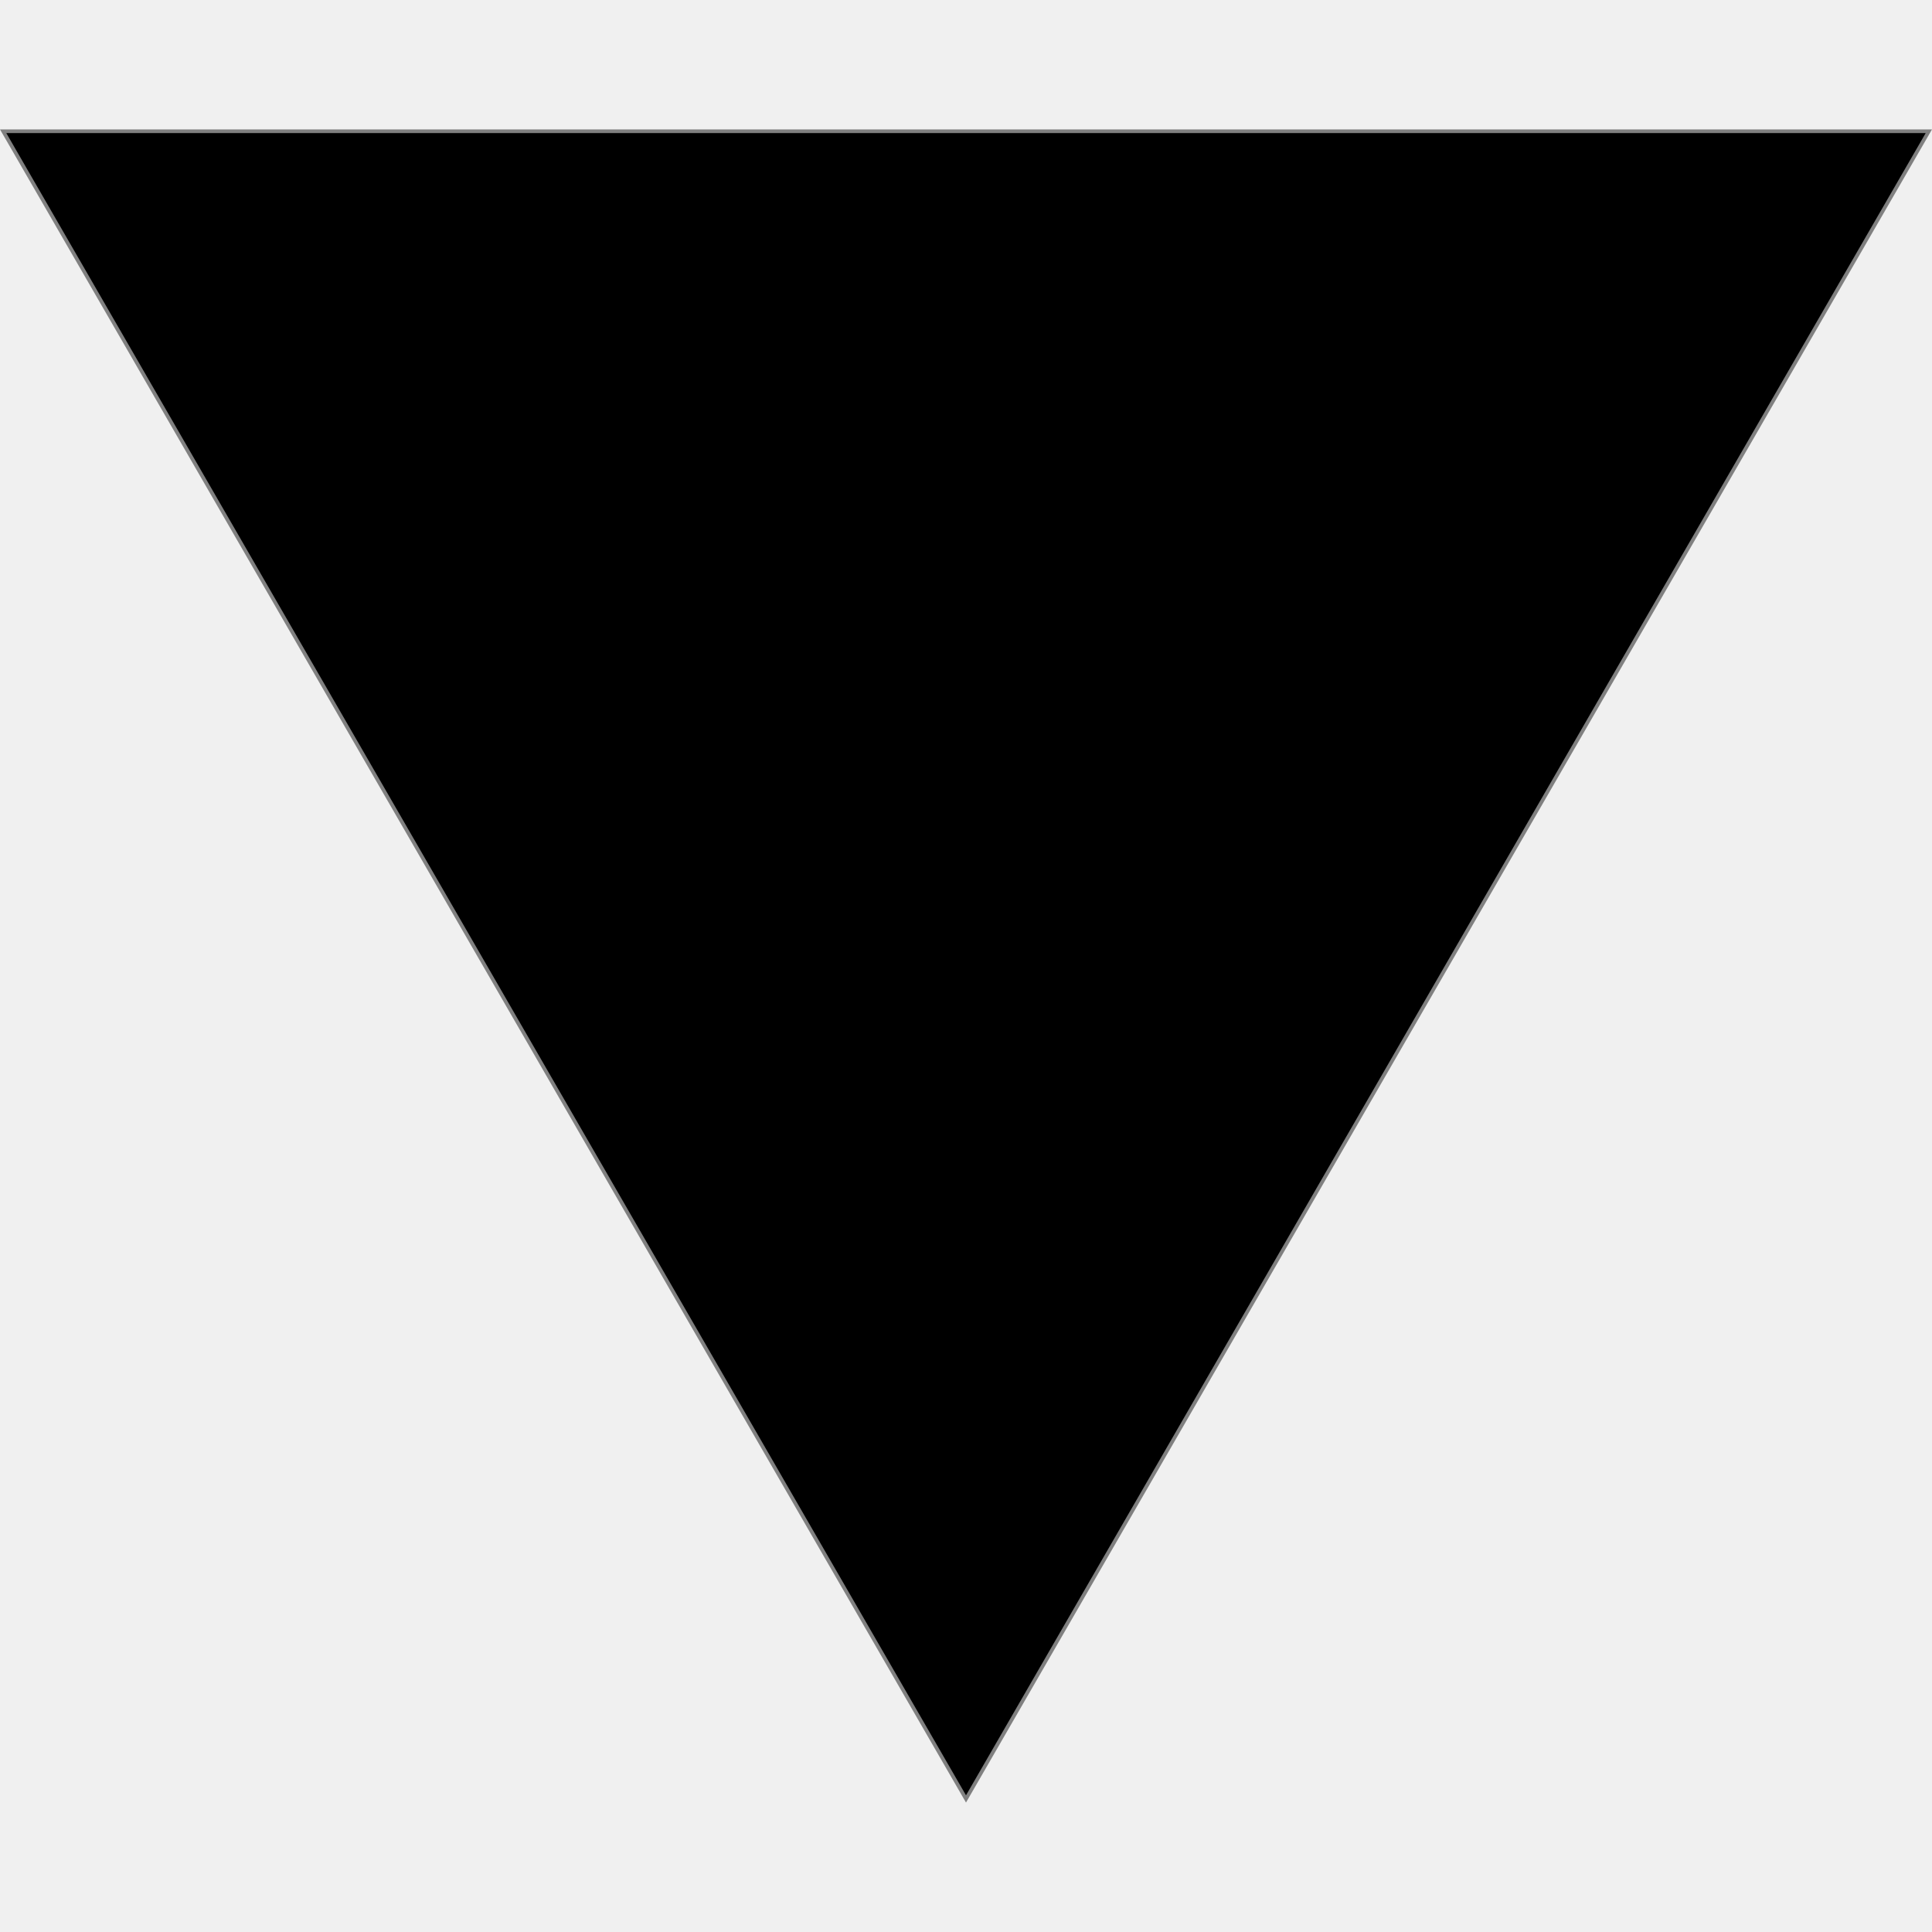
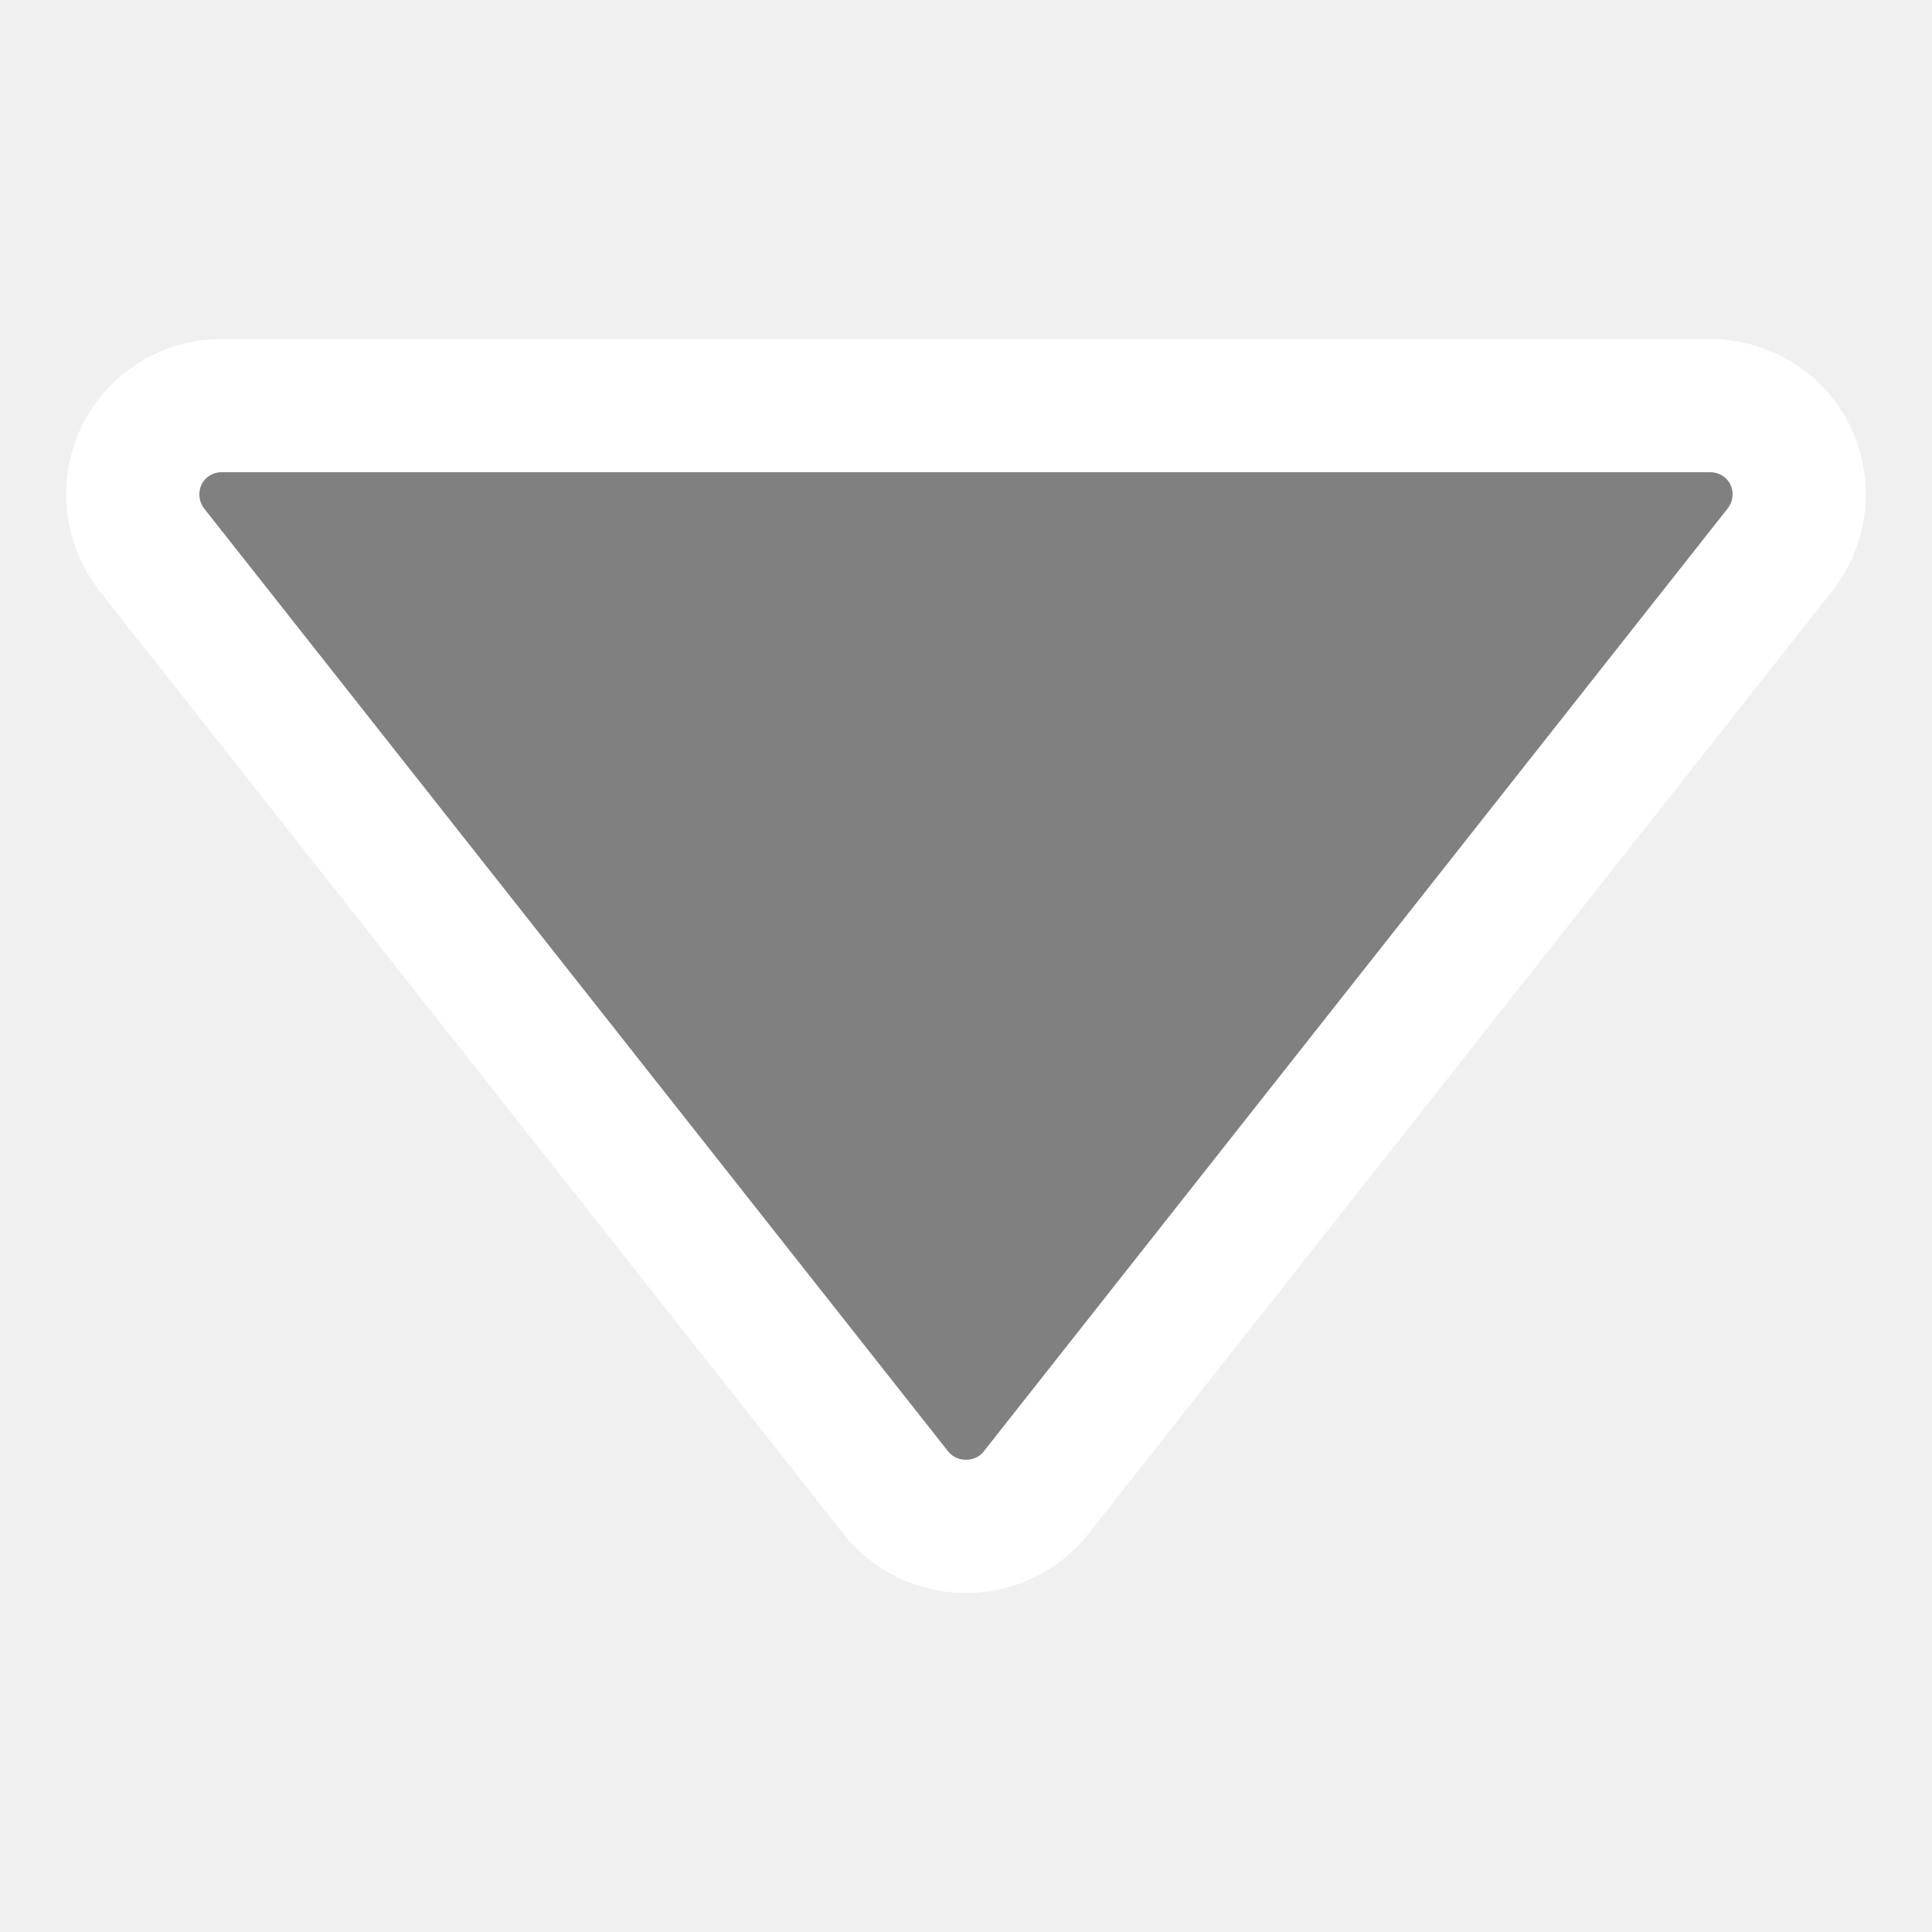
- <svg xmlns="http://www.w3.org/2000/svg" version="1.1" id="Layer_1" width="100" height="100" viewBox="0 0 531.74 460.5" overflow="visible" enable-background="new 0 0 531.74 460.5" xml:space="preserve">
-   <polygon stroke="#808080" points="530.874,0.5 265.87,459.5 0.866,0.5 " />
+ <svg xmlns="http://www.w3.org/2000/svg" fill="#808080" height="500px" width="500px" version="1.1" id="Capa_1" viewBox="-3.74 -3.74 36.25 36.25" xml:space="preserve" stroke="#808080" stroke-width="0">
+   <g id="SVGRepo_bgCarrier" stroke-width="0" />
+   <g id="SVGRepo_tracerCarrier" stroke-linecap="round" stroke-linejoin="round" stroke="#FFFFFF" stroke-width="5">
+     <g>
+       <g id="c106_arrow">
+         <path d="M28.678,5.798L14.713,23.499c-0.16,0.201-0.495,0.201-0.658,0L0.088,5.798C-0.009,5.669-0.027,5.501,0.04,5.353 C0.111,5.209,0.26,5.12,0.414,5.12H28.35c0.16,0,0.31,0.089,0.378,0.233C28.798,5.501,28.776,5.669,28.678,5.798z" />
+       </g>
+       <g id="Capa_1_26_"> </g>
+     </g>
+   </g>
+   <g id="SVGRepo_iconCarrier">
+     <g>
+       <g id="c106_arrow">
+         <path d="M28.678,5.798L14.713,23.499c-0.16,0.201-0.495,0.201-0.658,0L0.088,5.798C-0.009,5.669-0.027,5.501,0.04,5.353 C0.111,5.209,0.26,5.12,0.414,5.12H28.35c0.16,0,0.31,0.089,0.378,0.233C28.798,5.501,28.776,5.669,28.678,5.798z" />
+       </g>
+       <g id="Capa_1_26_"> </g>
+     </g>
+   </g>
</svg>
